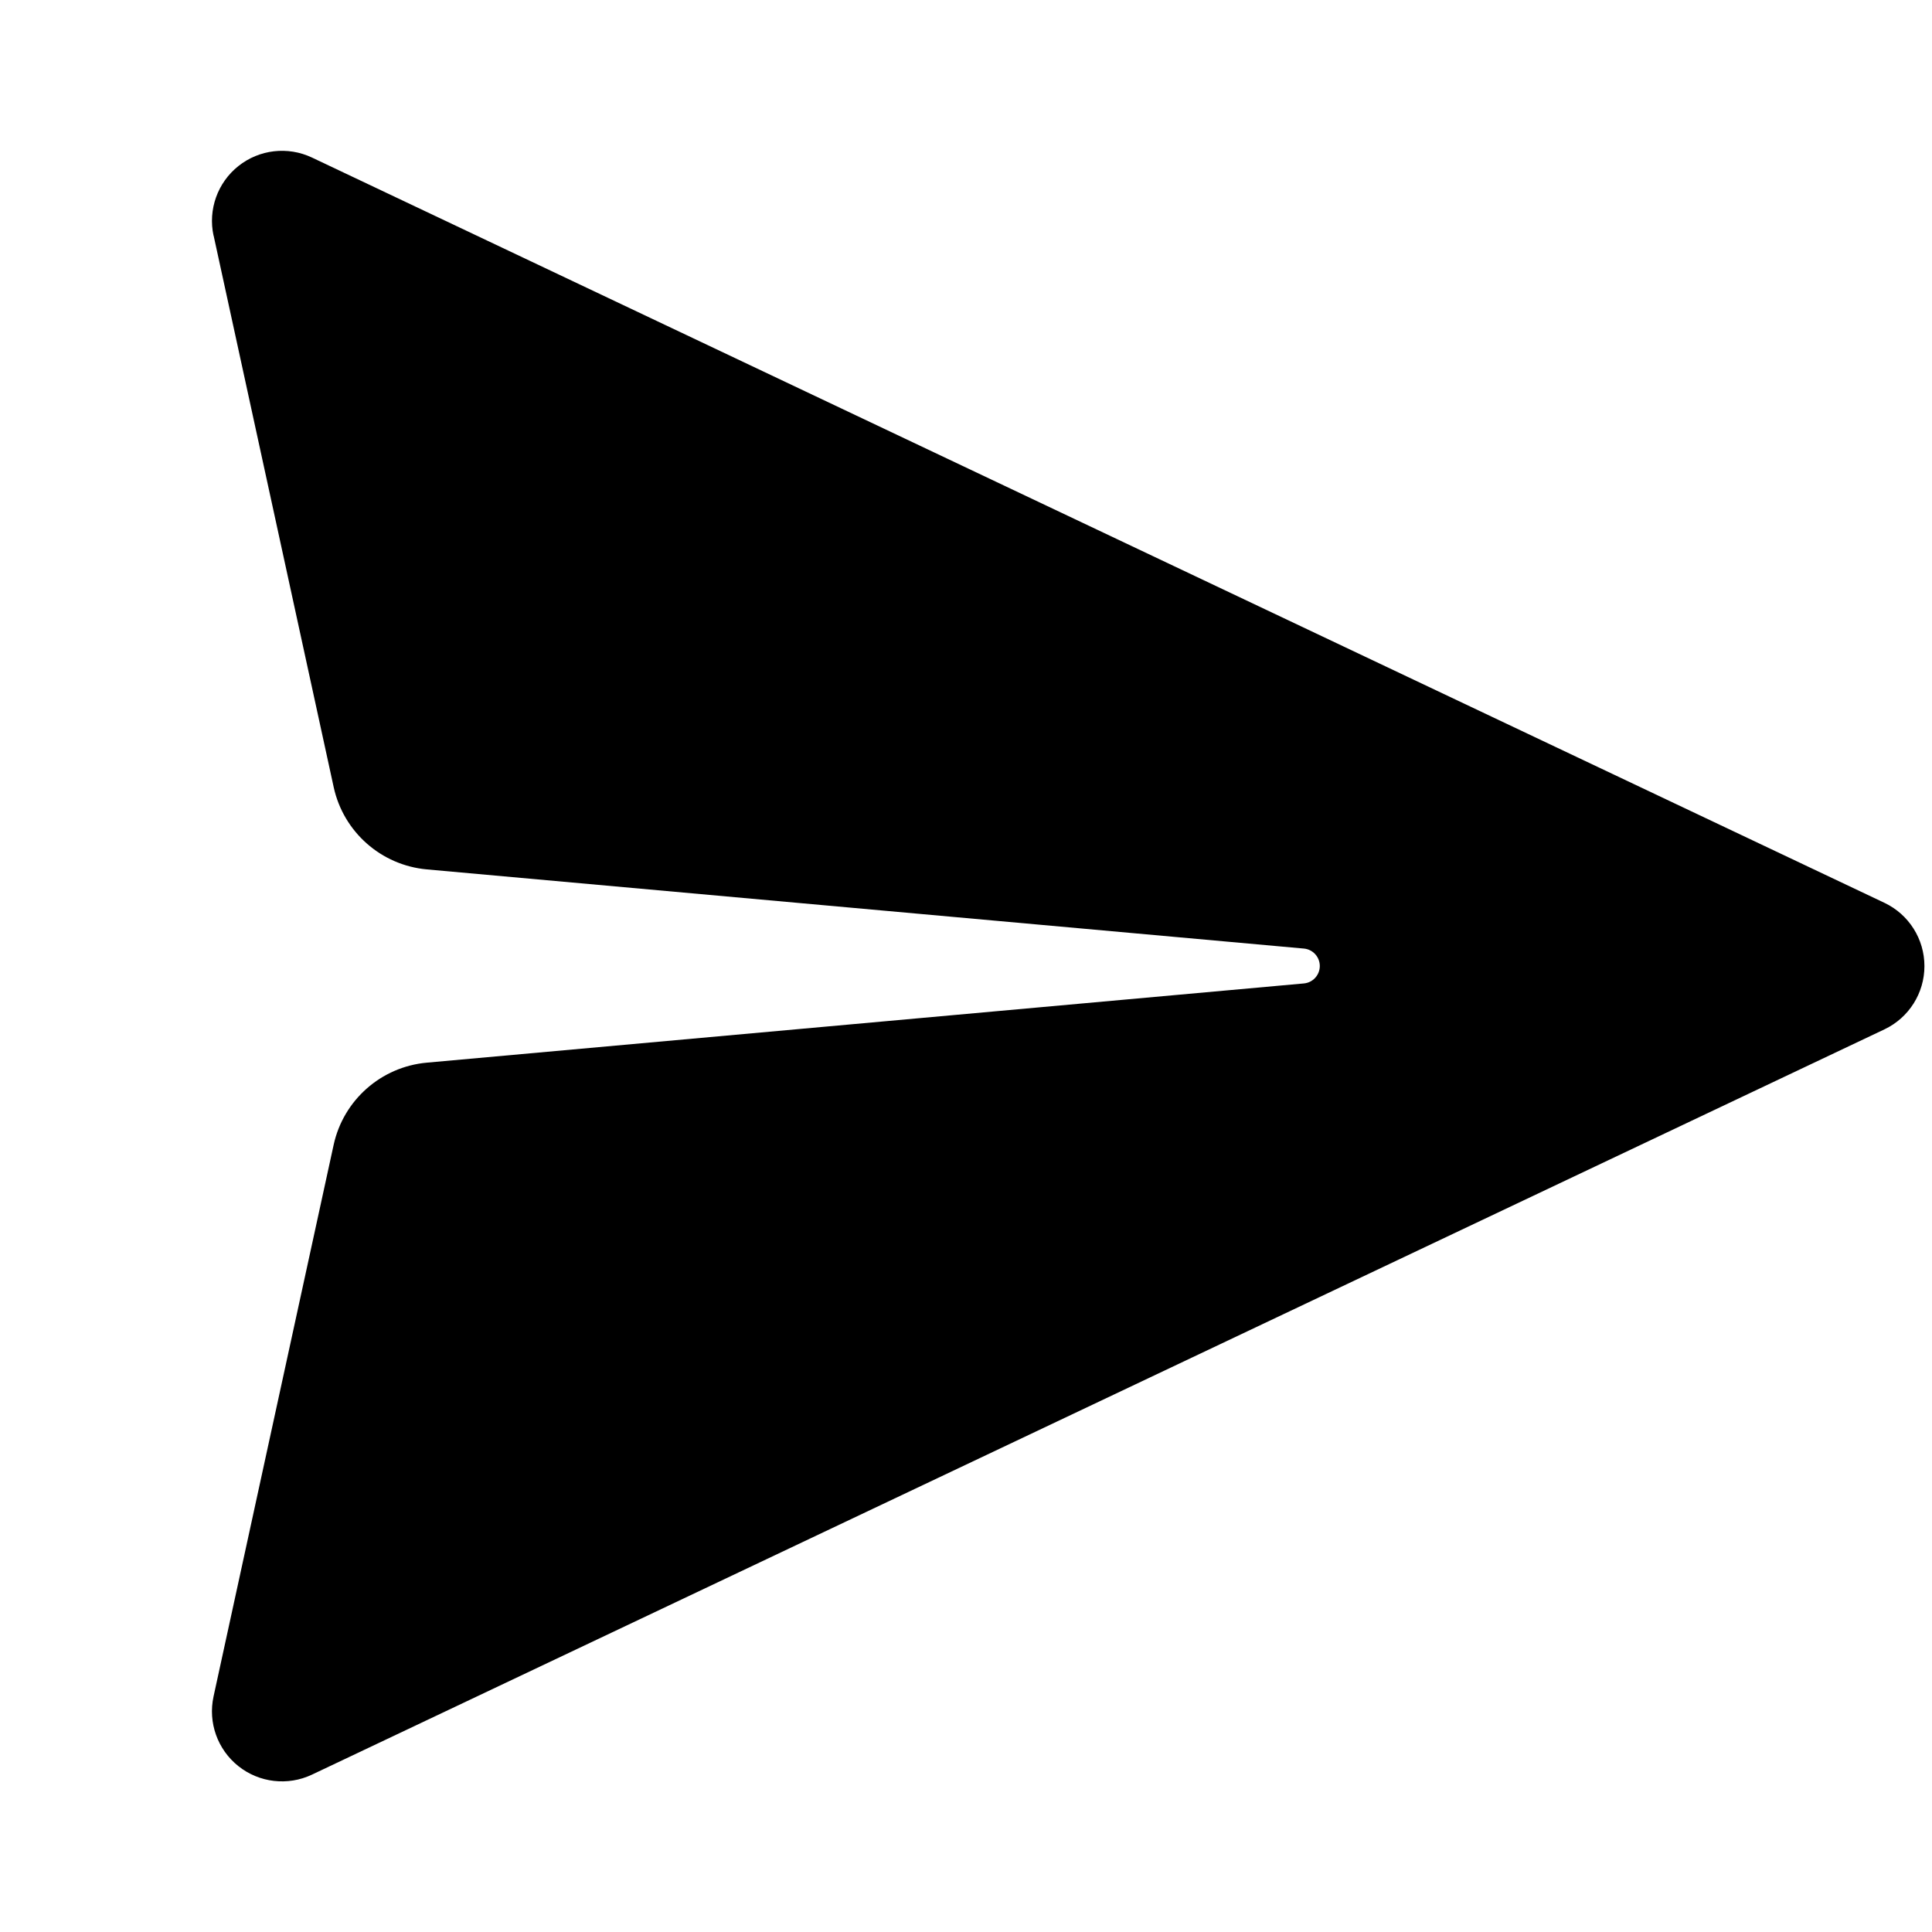
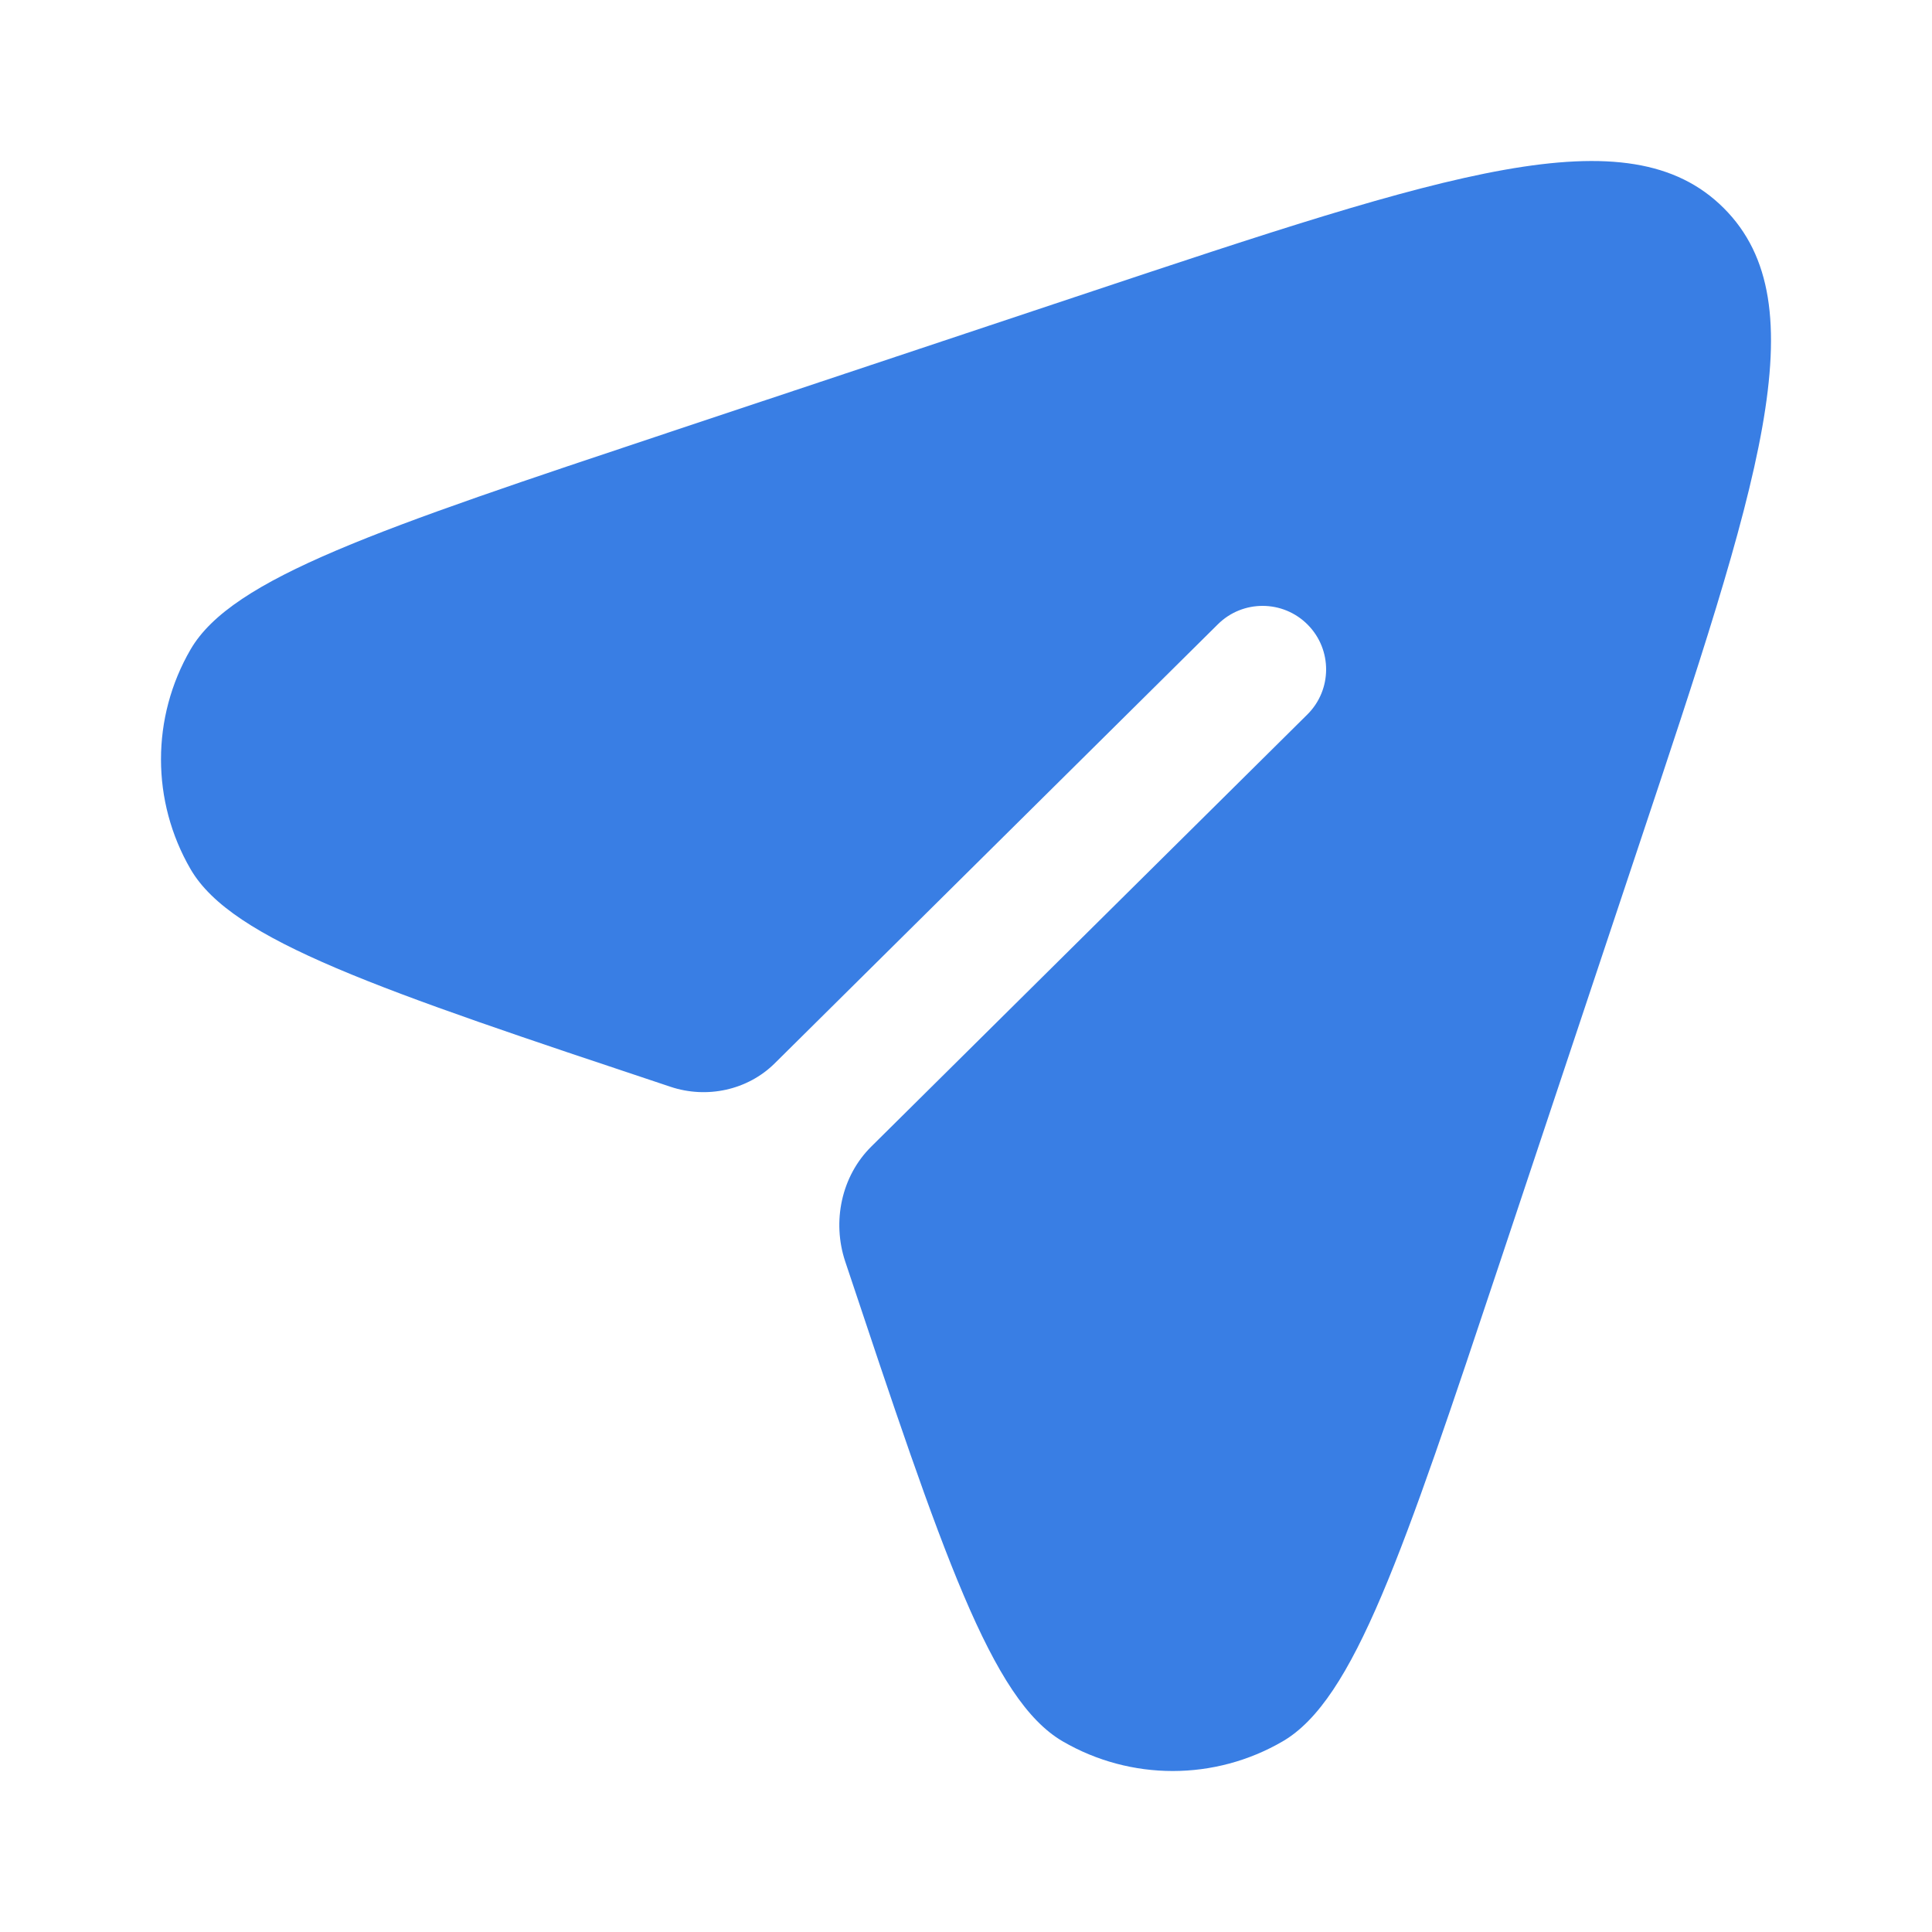
- <svg xmlns="http://www.w3.org/2000/svg" width="32" height="32">
-   <path d="m3.538 3.901 1.989 9.137A1.74 1.74 0 0 0 7.07 14.4l14.524 1.311a.29.29 0 0 1 0 .578L7.069 17.601a1.74 1.74 0 0 0-1.543 1.362l-1.989 9.136a1.16 1.16 0 0 0 1.629 1.295l26.047-12.345a1.16 1.16 0 0 0 0-2.095L5.166 2.609a1.16 1.16 0 0 0-1.629 1.294z" />
+ <svg xmlns="http://www.w3.org/2000/svg" width="32" height="32" viewBox="0 0 32 32" fill="none">
+   <path d="M24.848 20.893L27.136 14.028C29.136 8.03 30.135 5.031 28.552 3.448C26.969 1.865 23.97 2.865 17.972 4.864L11.107 7.152C6.266 8.766 3.845 9.573 3.157 10.756C2.503 11.882 2.503 13.271 3.157 14.397C3.845 15.58 6.266 16.387 11.107 18.001C11.707 18.201 12.381 18.058 12.831 17.613L20.172 10.34C20.584 9.931 21.251 9.934 21.66 10.347C22.069 10.76 22.066 11.426 21.653 11.835L14.431 18.991C13.936 19.481 13.779 20.232 13.999 20.893C15.613 25.734 16.42 28.155 17.603 28.843C18.729 29.497 20.119 29.497 21.244 28.843C22.427 28.155 23.234 25.734 24.848 20.893Z" fill="#397EE4" />
</svg>
